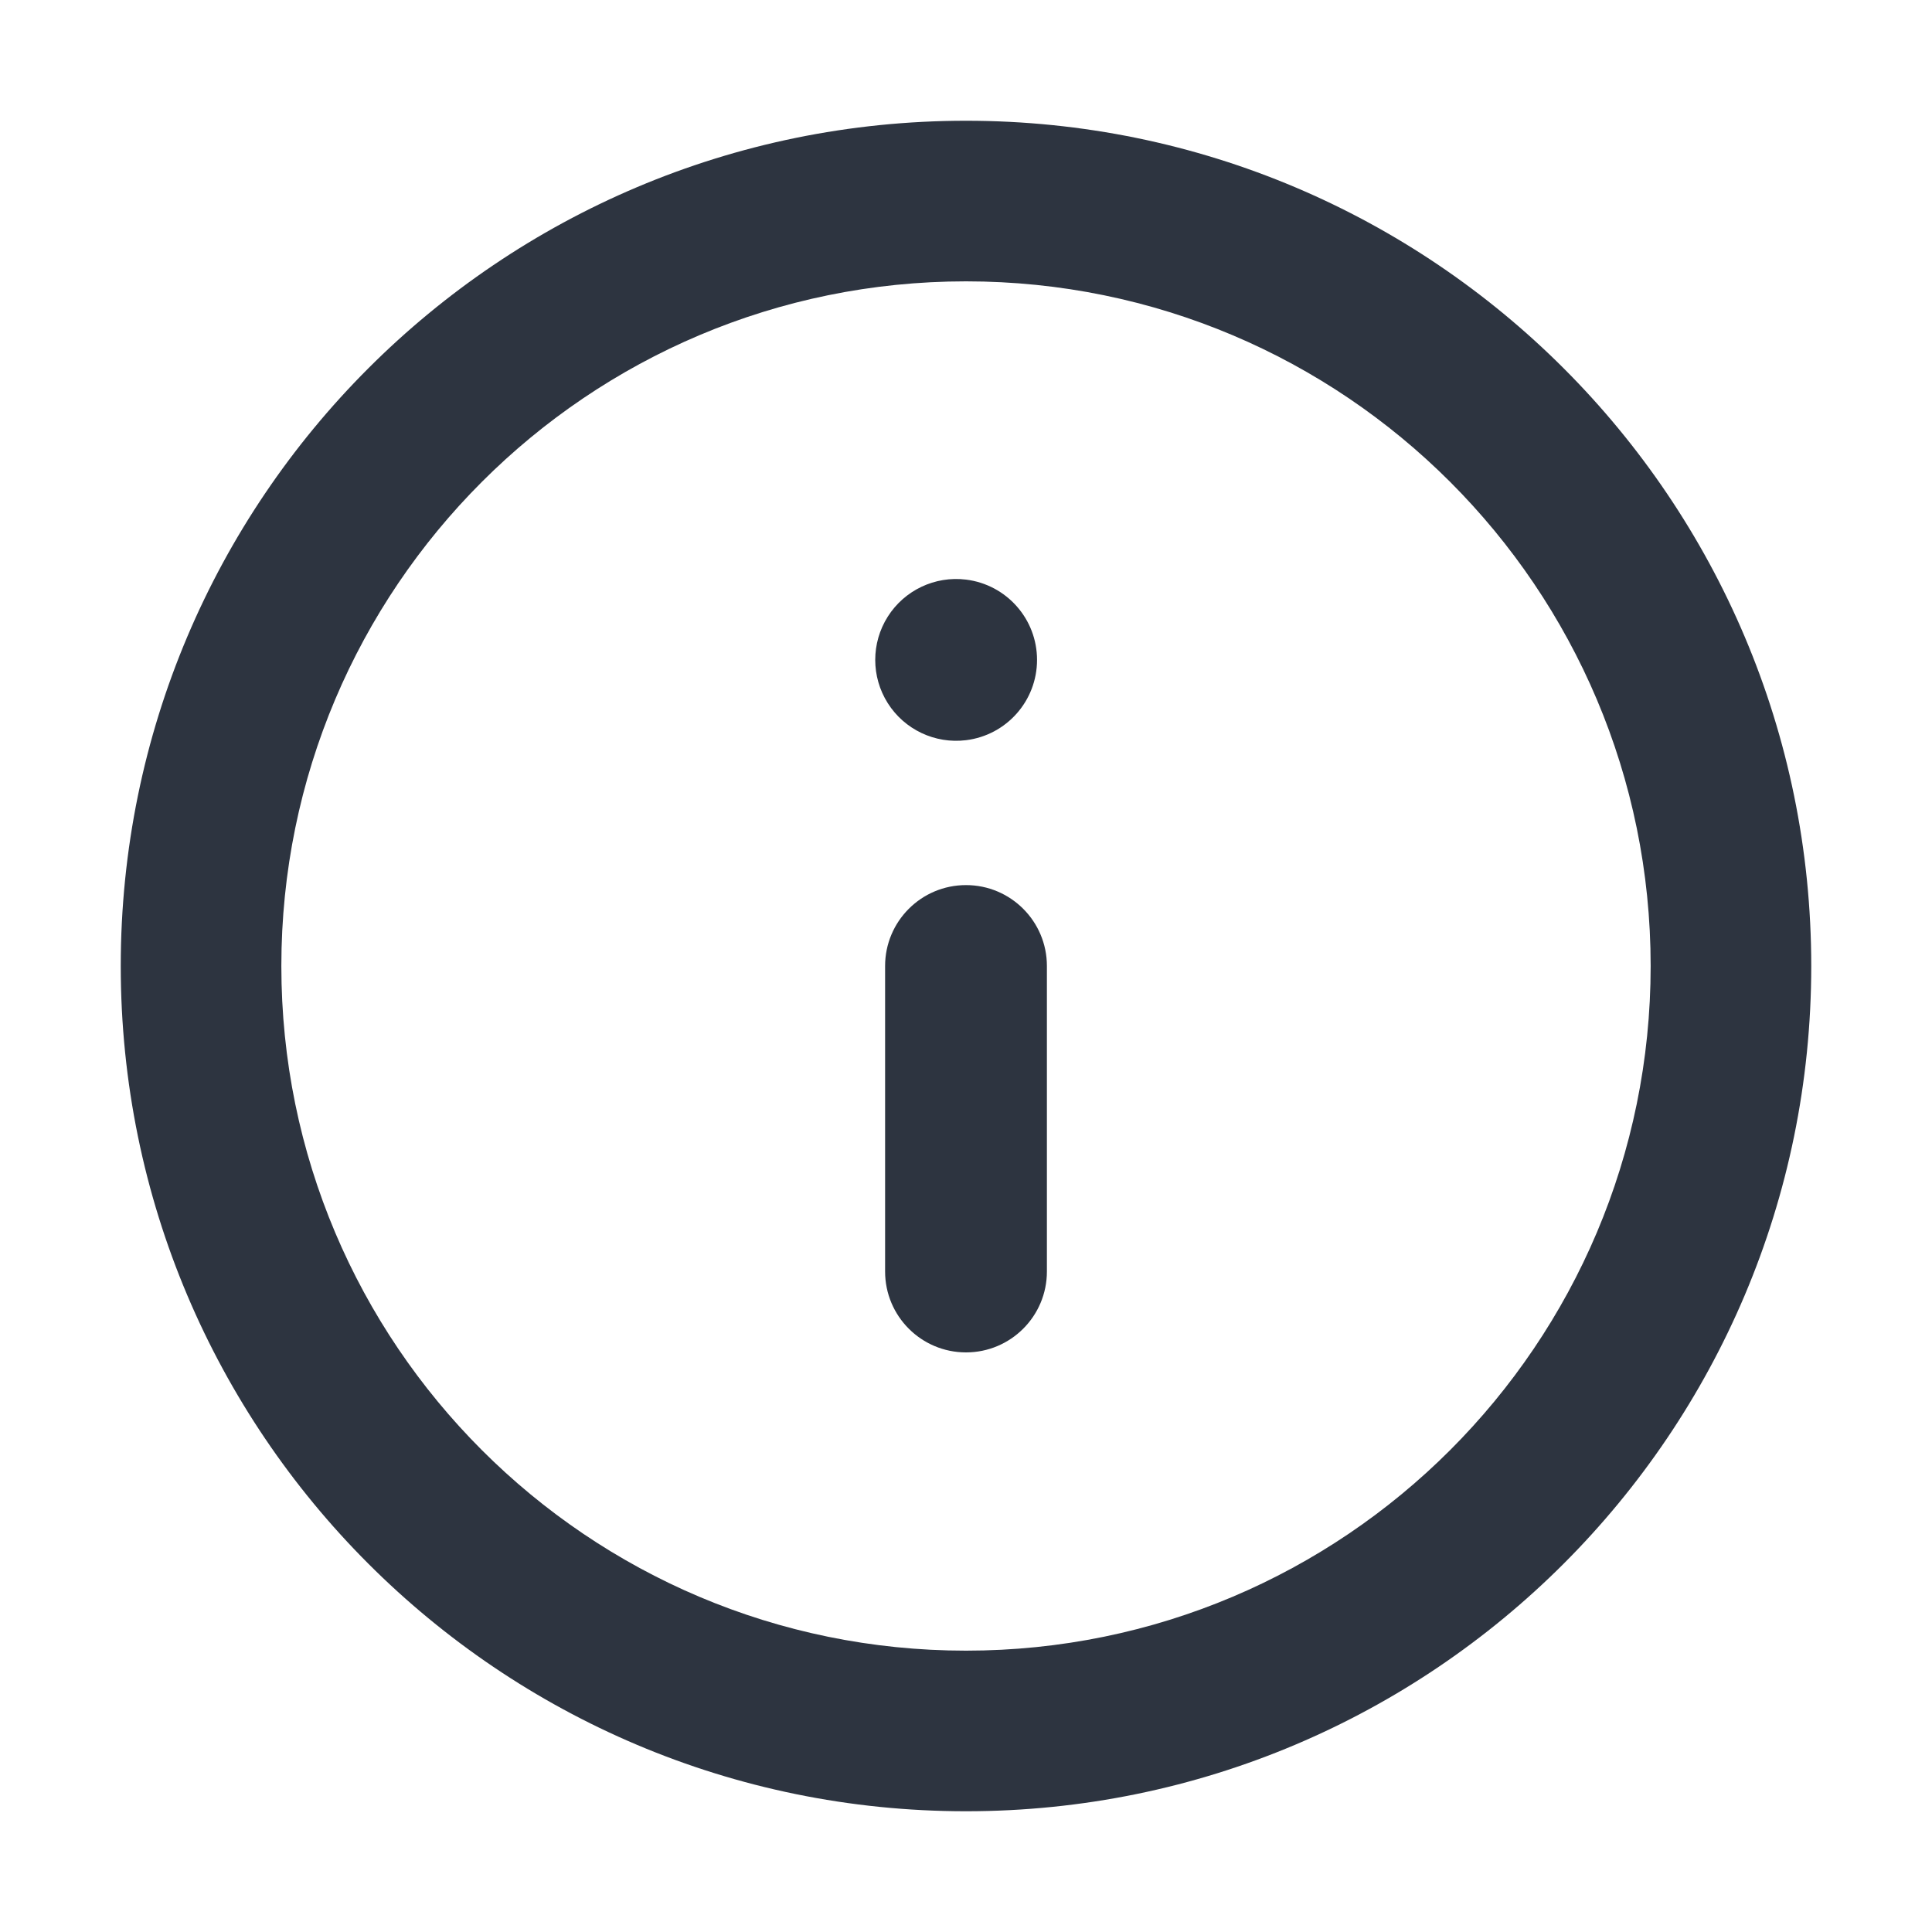
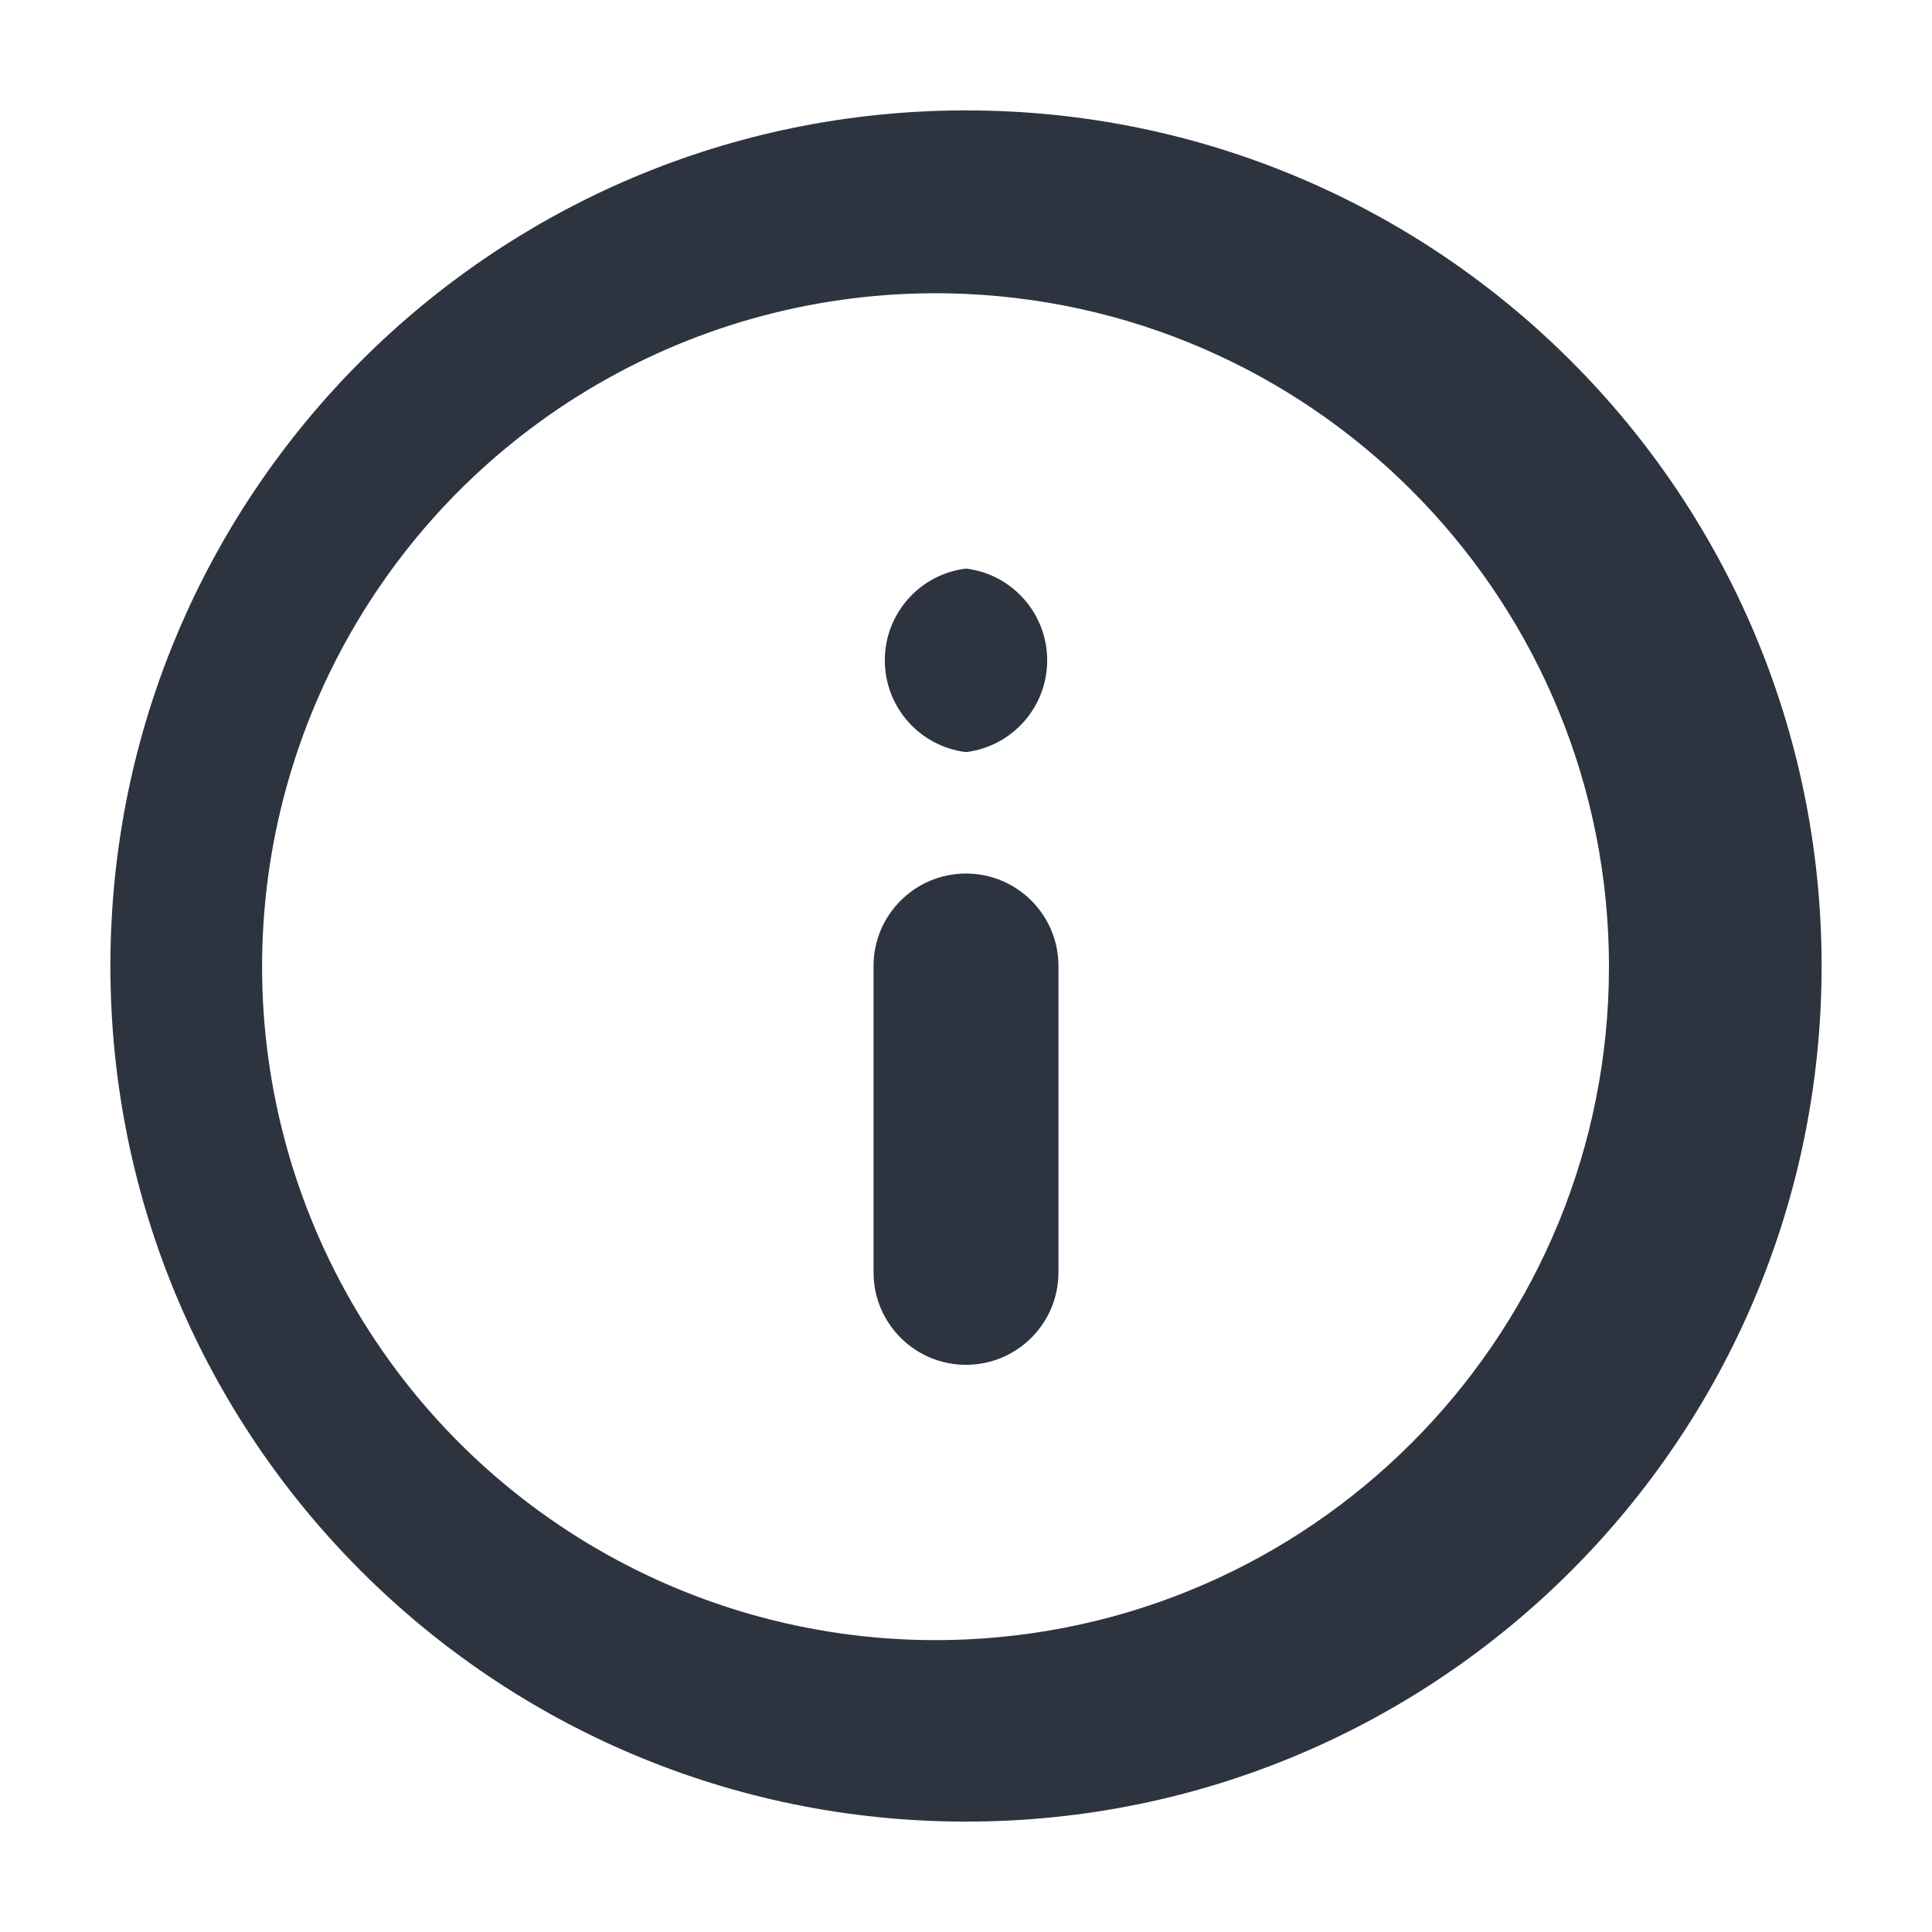
- <svg xmlns="http://www.w3.org/2000/svg" width="16" height="16" fill="none">
-   <path fill-rule="evenodd" clip-rule="evenodd" d="M8 2.33a5.67 5.67 0 1 0 0 11.34A5.67 5.67 0 0 0 8 2.33ZM1 8a7 7 0 1 1 14 0A7 7 0 0 1 1 8Zm7-.67c.37 0 .67.3.67.67v2.53a.67.67 0 1 1-1.34 0V8c0-.37.3-.67.67-.67ZM8 4.8a.67.67 0 1 0 0 1.33.67.67 0 0 0 0-1.33Z" fill="#2D3440" />
+ <svg xmlns="http://www.w3.org/2000/svg" width="14" height="14" fill="none">
+   <path fill-rule="evenodd" clip-rule="evenodd" d="M7 2.13a4.88 4.88 0 1 0 0 9.75 4.88 4.88 0 0 0 0-9.75ZM.8 7a6.2 6.2 0 1 1 12.4 0A6.2 6.2 0 0 1 .8 7ZM7 6.33c.37 0 .67.3.67.67v2.22a.67.67 0 0 1-1.34 0V7c0-.37.3-.67.67-.67Zm0-2.21a.67.67 0 0 0 0 1.33.67.67 0 0 0 0-1.33Z" fill="#2D3440" />
</svg>
